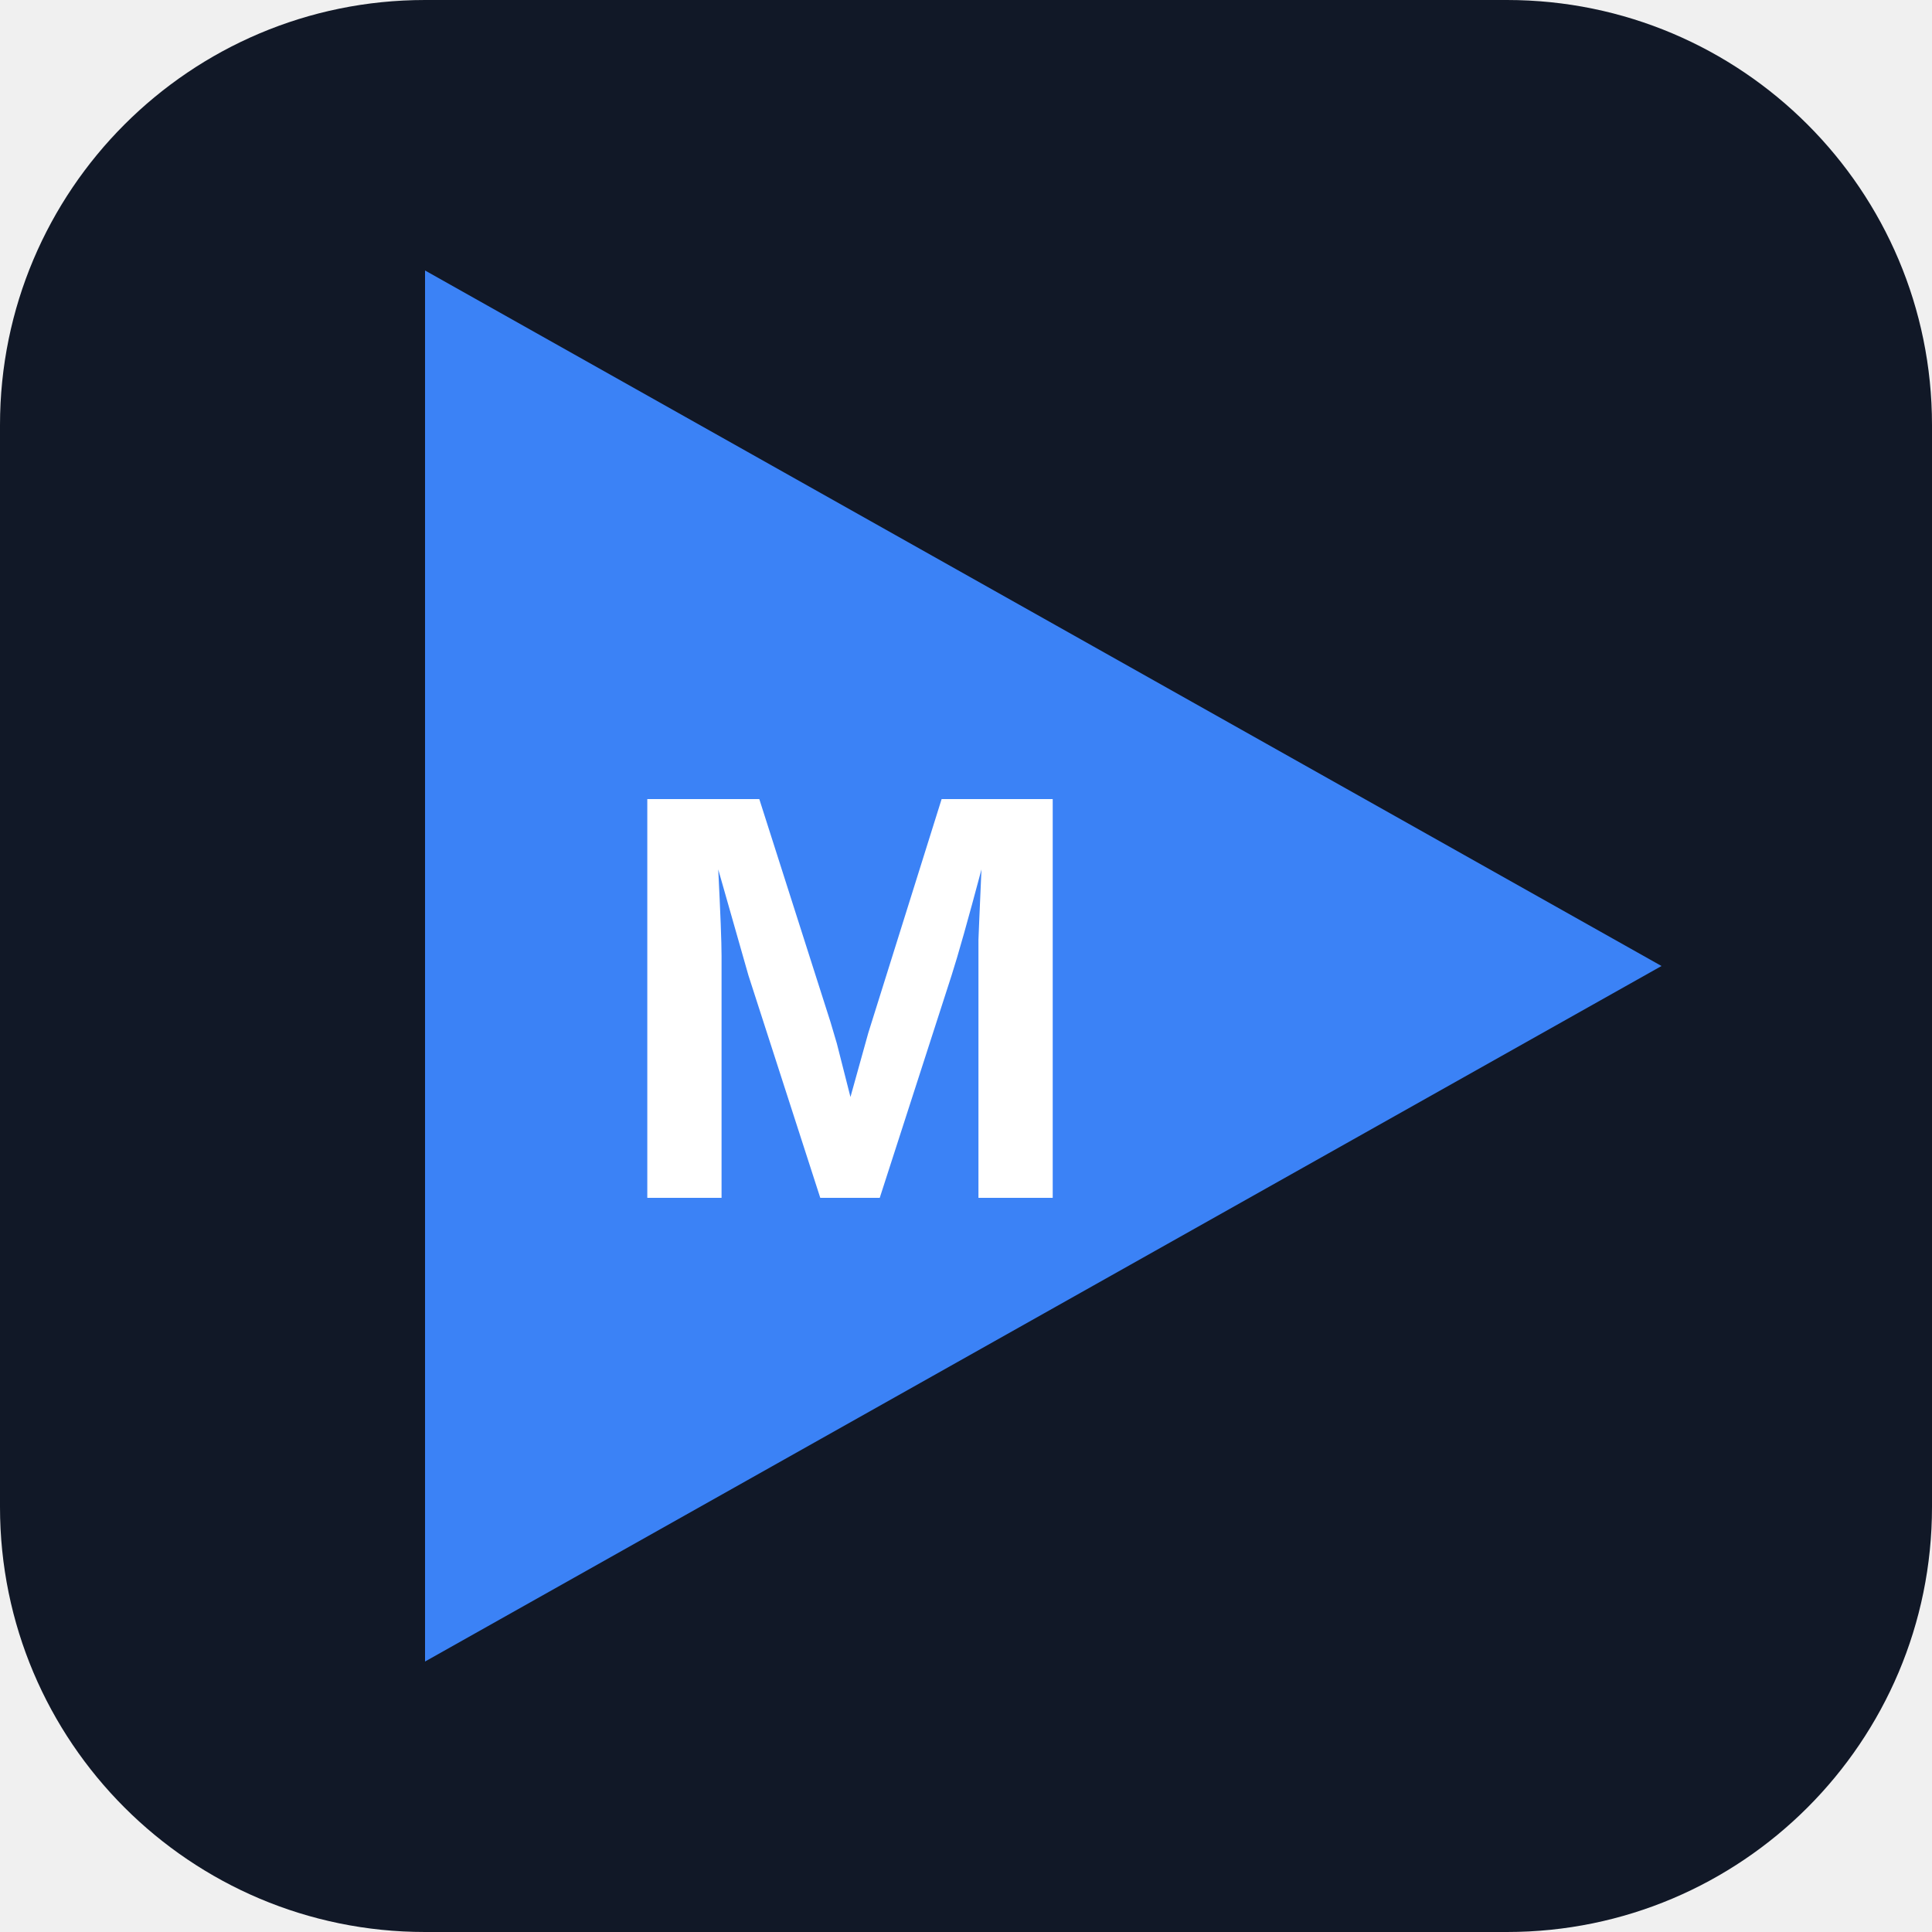
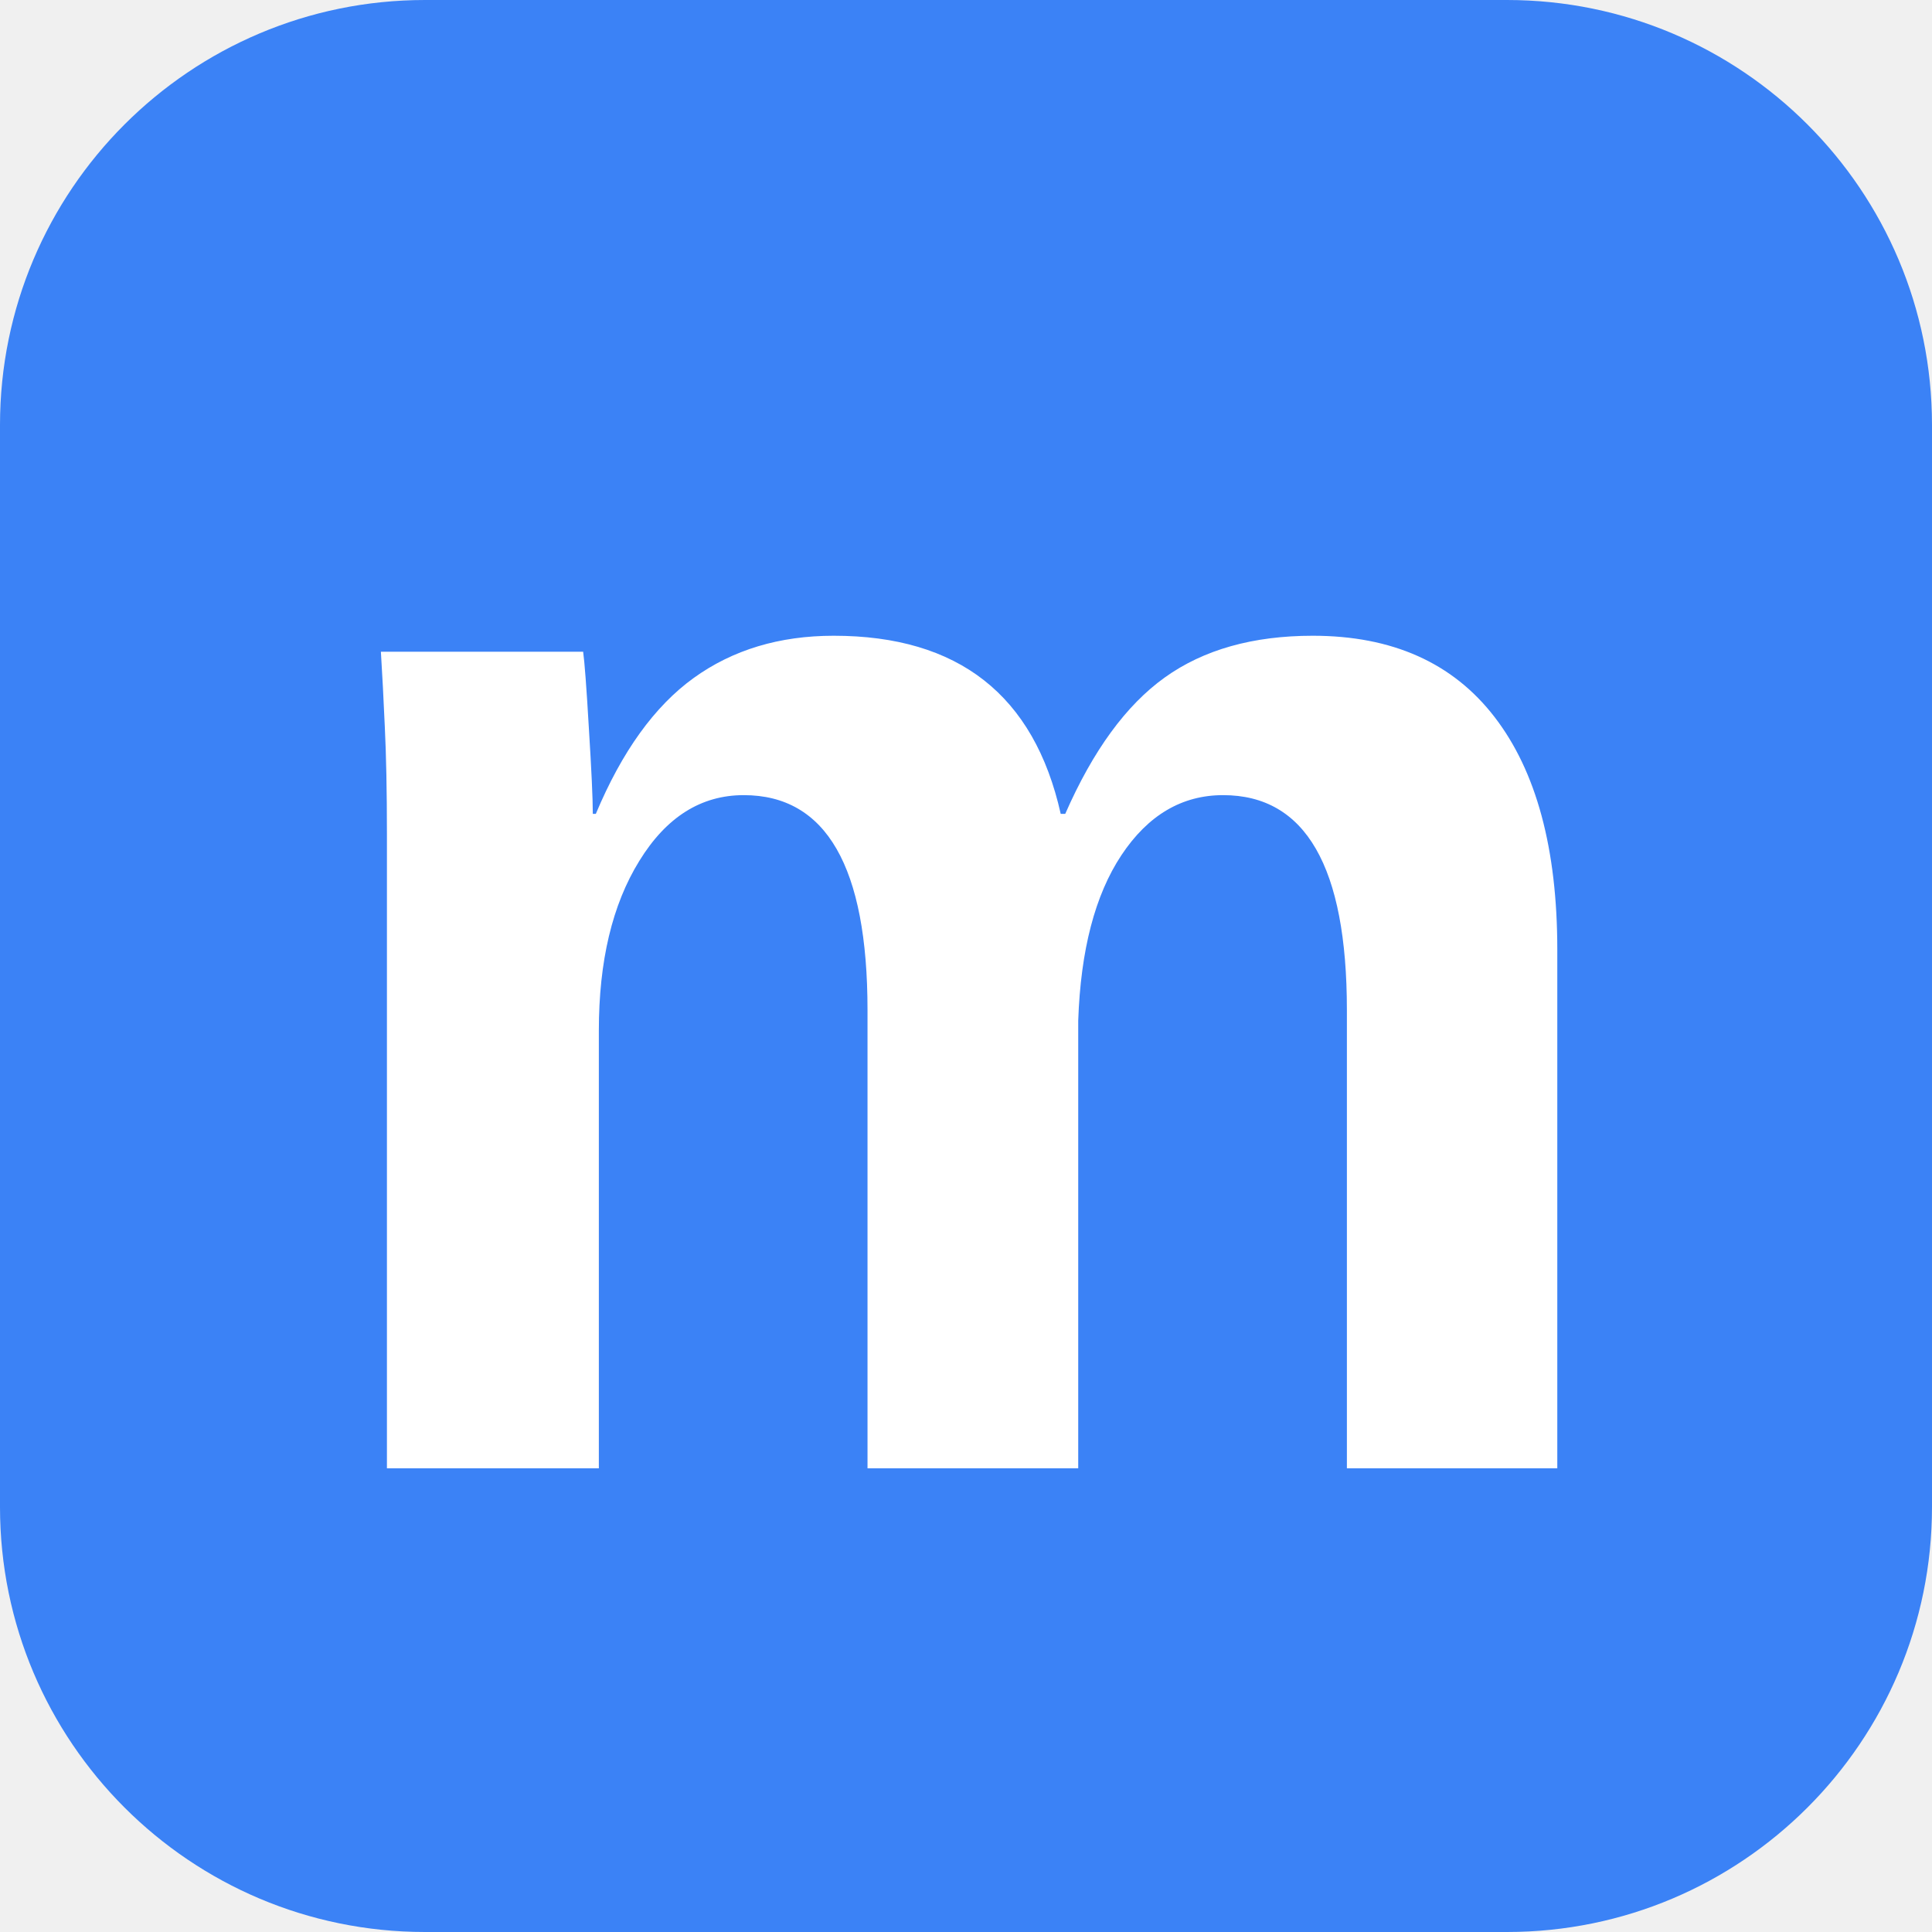
<svg xmlns="http://www.w3.org/2000/svg" viewBox="0 0 100 100">
-   <rect width="100" height="100" rx="22" fill="#111827" />
-   <polygon points="22,14 22,86 86,50" fill="#3b82f6" />
-   <text x="44" y="62" font-family="Arial, Helvetica, sans-serif" font-size="30" font-weight="800" fill="#ffffff" text-anchor="middle">M</text>
+   <rect width="100" height="100" rx="22" fill="#3b82f6" />
+   <text x="50" y="76" font-family="Arial, Helvetica, sans-serif" font-size="80" font-weight="800" fill="#ffffff" text-anchor="middle">m</text>
</svg>
